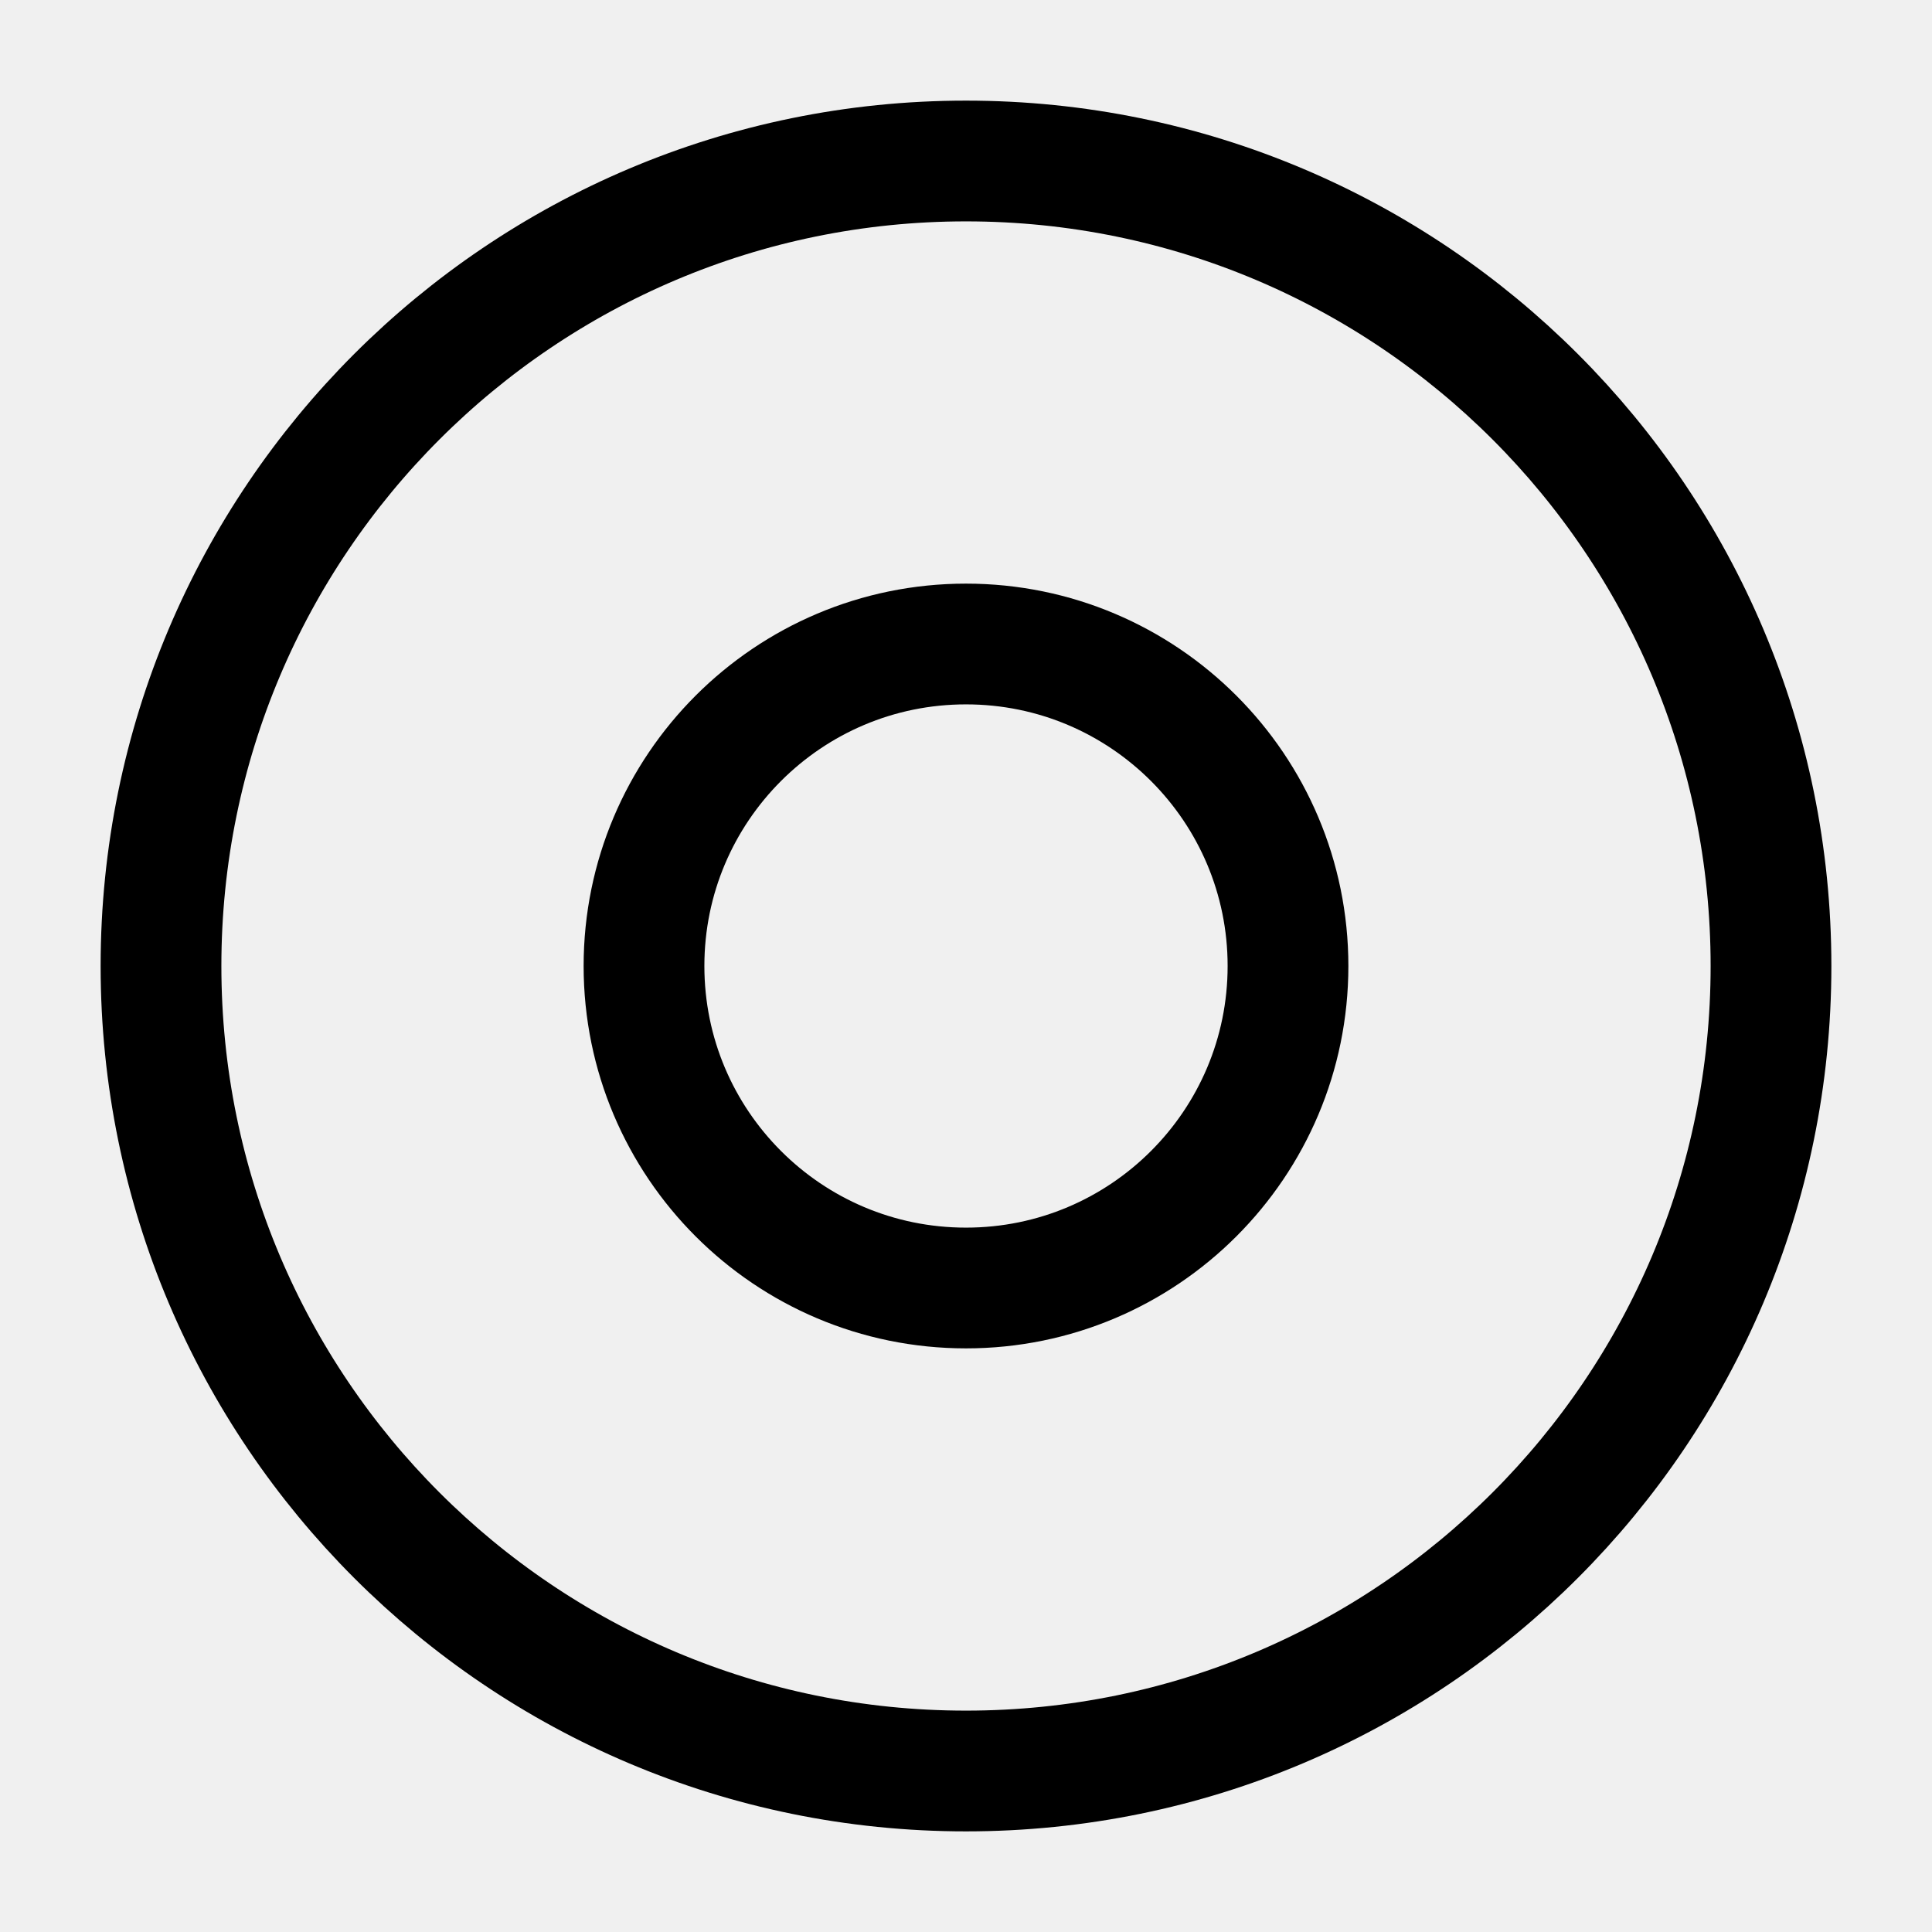
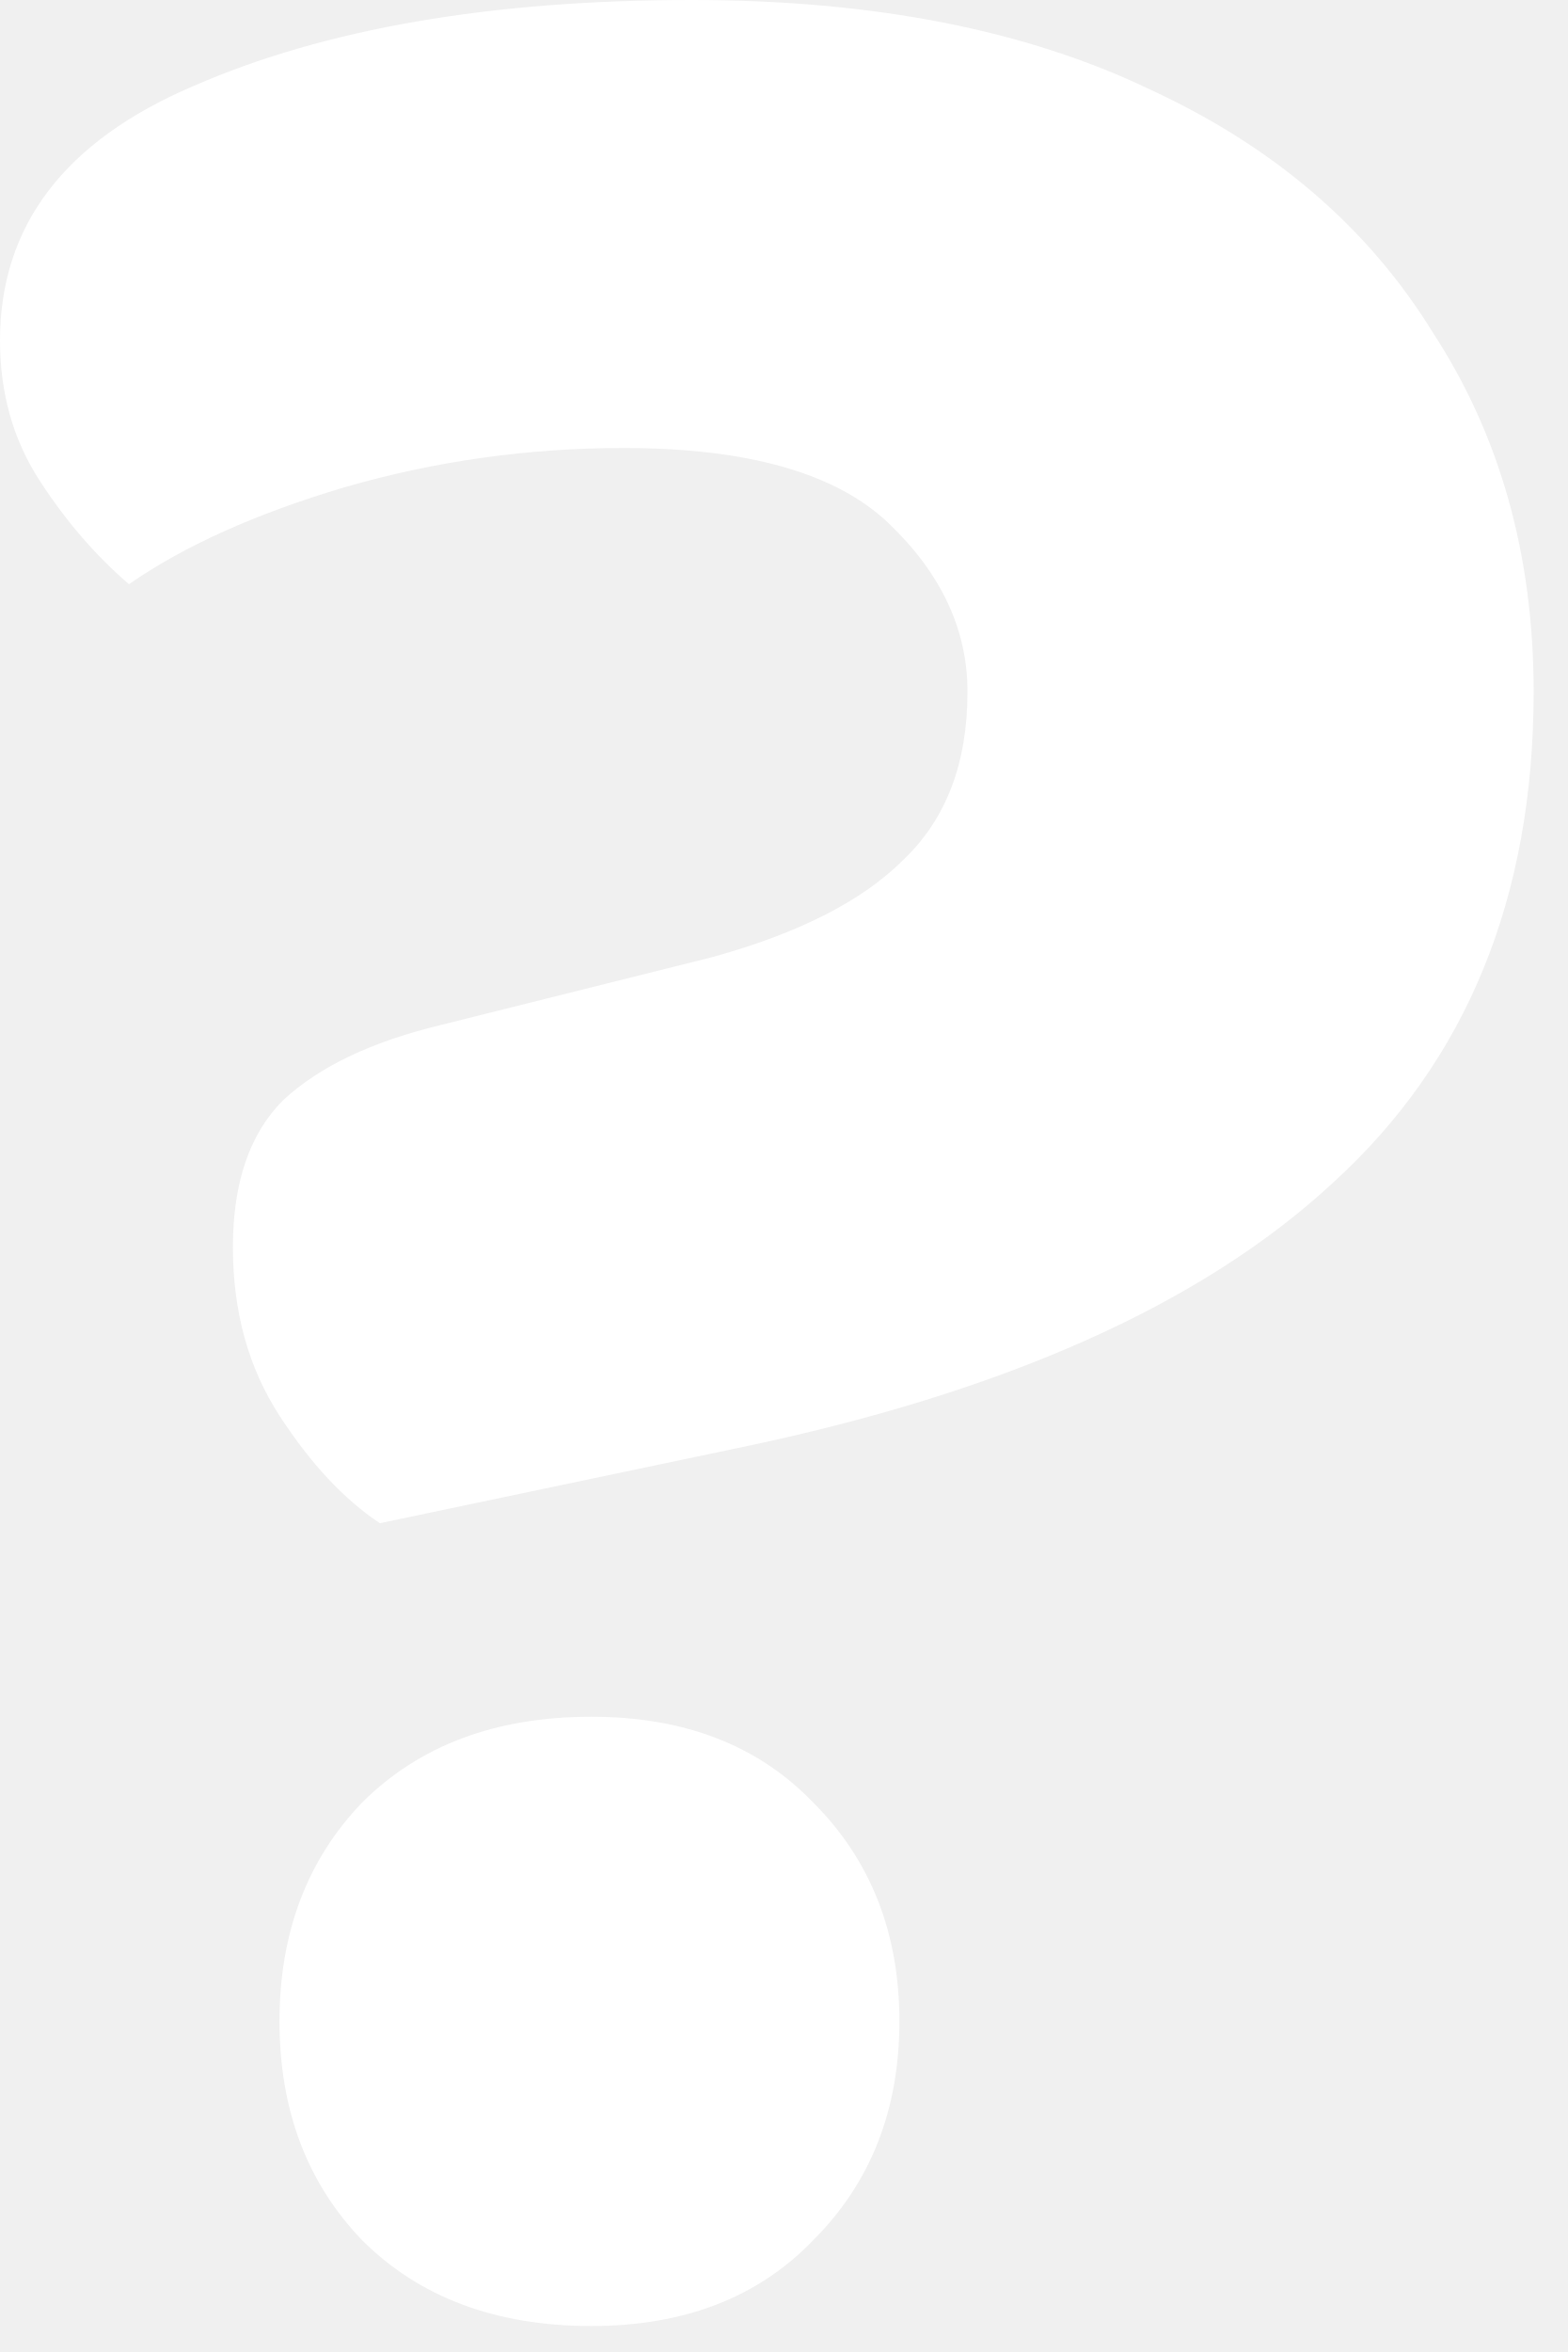
- <svg xmlns="http://www.w3.org/2000/svg" width="24" height="24" viewBox="0 0 24 24" fill="none">
-   <circle cx="12" cy="12" r="10" stroke="currentColor" stroke-width="1.5" fill="none" />
-   <path d="M12 16C14.209 16 16 14.209 16 12C16 9.791 14.209 8 12 8C9.791 8 8 9.791 8 12C8 14.209 9.791 16 12 16Z" stroke="currentColor" stroke-width="1.5" fill="none" stroke-linecap="round" />
+ <svg xmlns="http://www.w3.org/2000/svg" width="14" height="21" viewBox="0 0 14 21" fill="none">
+   <path d="M6.592 12.928L3.392 13.6C3.072 13.387 2.773 13.067 2.496 12.64C2.219 12.213 2.08 11.712 2.08 11.136C2.08 10.56 2.229 10.123 2.528 9.824C2.848 9.525 3.317 9.301 3.936 9.152L6.368 8.544C7.136 8.331 7.701 8.043 8.064 7.68C8.448 7.317 8.64 6.816 8.64 6.176C8.64 5.621 8.405 5.12 7.936 4.672C7.467 4.224 6.677 4 5.568 4C4.715 4 3.883 4.117 3.072 4.352C2.283 4.587 1.643 4.875 1.152 5.216C0.853 4.96 0.587 4.651 0.352 4.288C0.117 3.925 0 3.509 0 3.04C0 2.016 0.576 1.259 1.728 0.768C2.901 0.256 4.384 0 6.176 0C7.797 0 9.163 0.267 10.272 0.8C11.381 1.312 12.224 2.037 12.8 2.976C13.397 3.893 13.696 4.96 13.696 6.176C13.696 8.011 13.099 9.472 11.904 10.56C10.731 11.648 8.96 12.437 6.592 12.928ZM2.496 18.048C2.496 17.259 2.741 16.608 3.232 16.096C3.744 15.584 4.427 15.328 5.28 15.328C6.112 15.328 6.773 15.584 7.264 16.096C7.776 16.608 8.032 17.259 8.032 18.048C8.032 18.837 7.776 19.488 7.264 20C6.773 20.512 6.112 20.768 5.28 20.768C4.427 20.768 3.744 20.512 3.232 20C2.741 19.488 2.496 18.837 2.496 18.048Z" fill="white" />
</svg>
